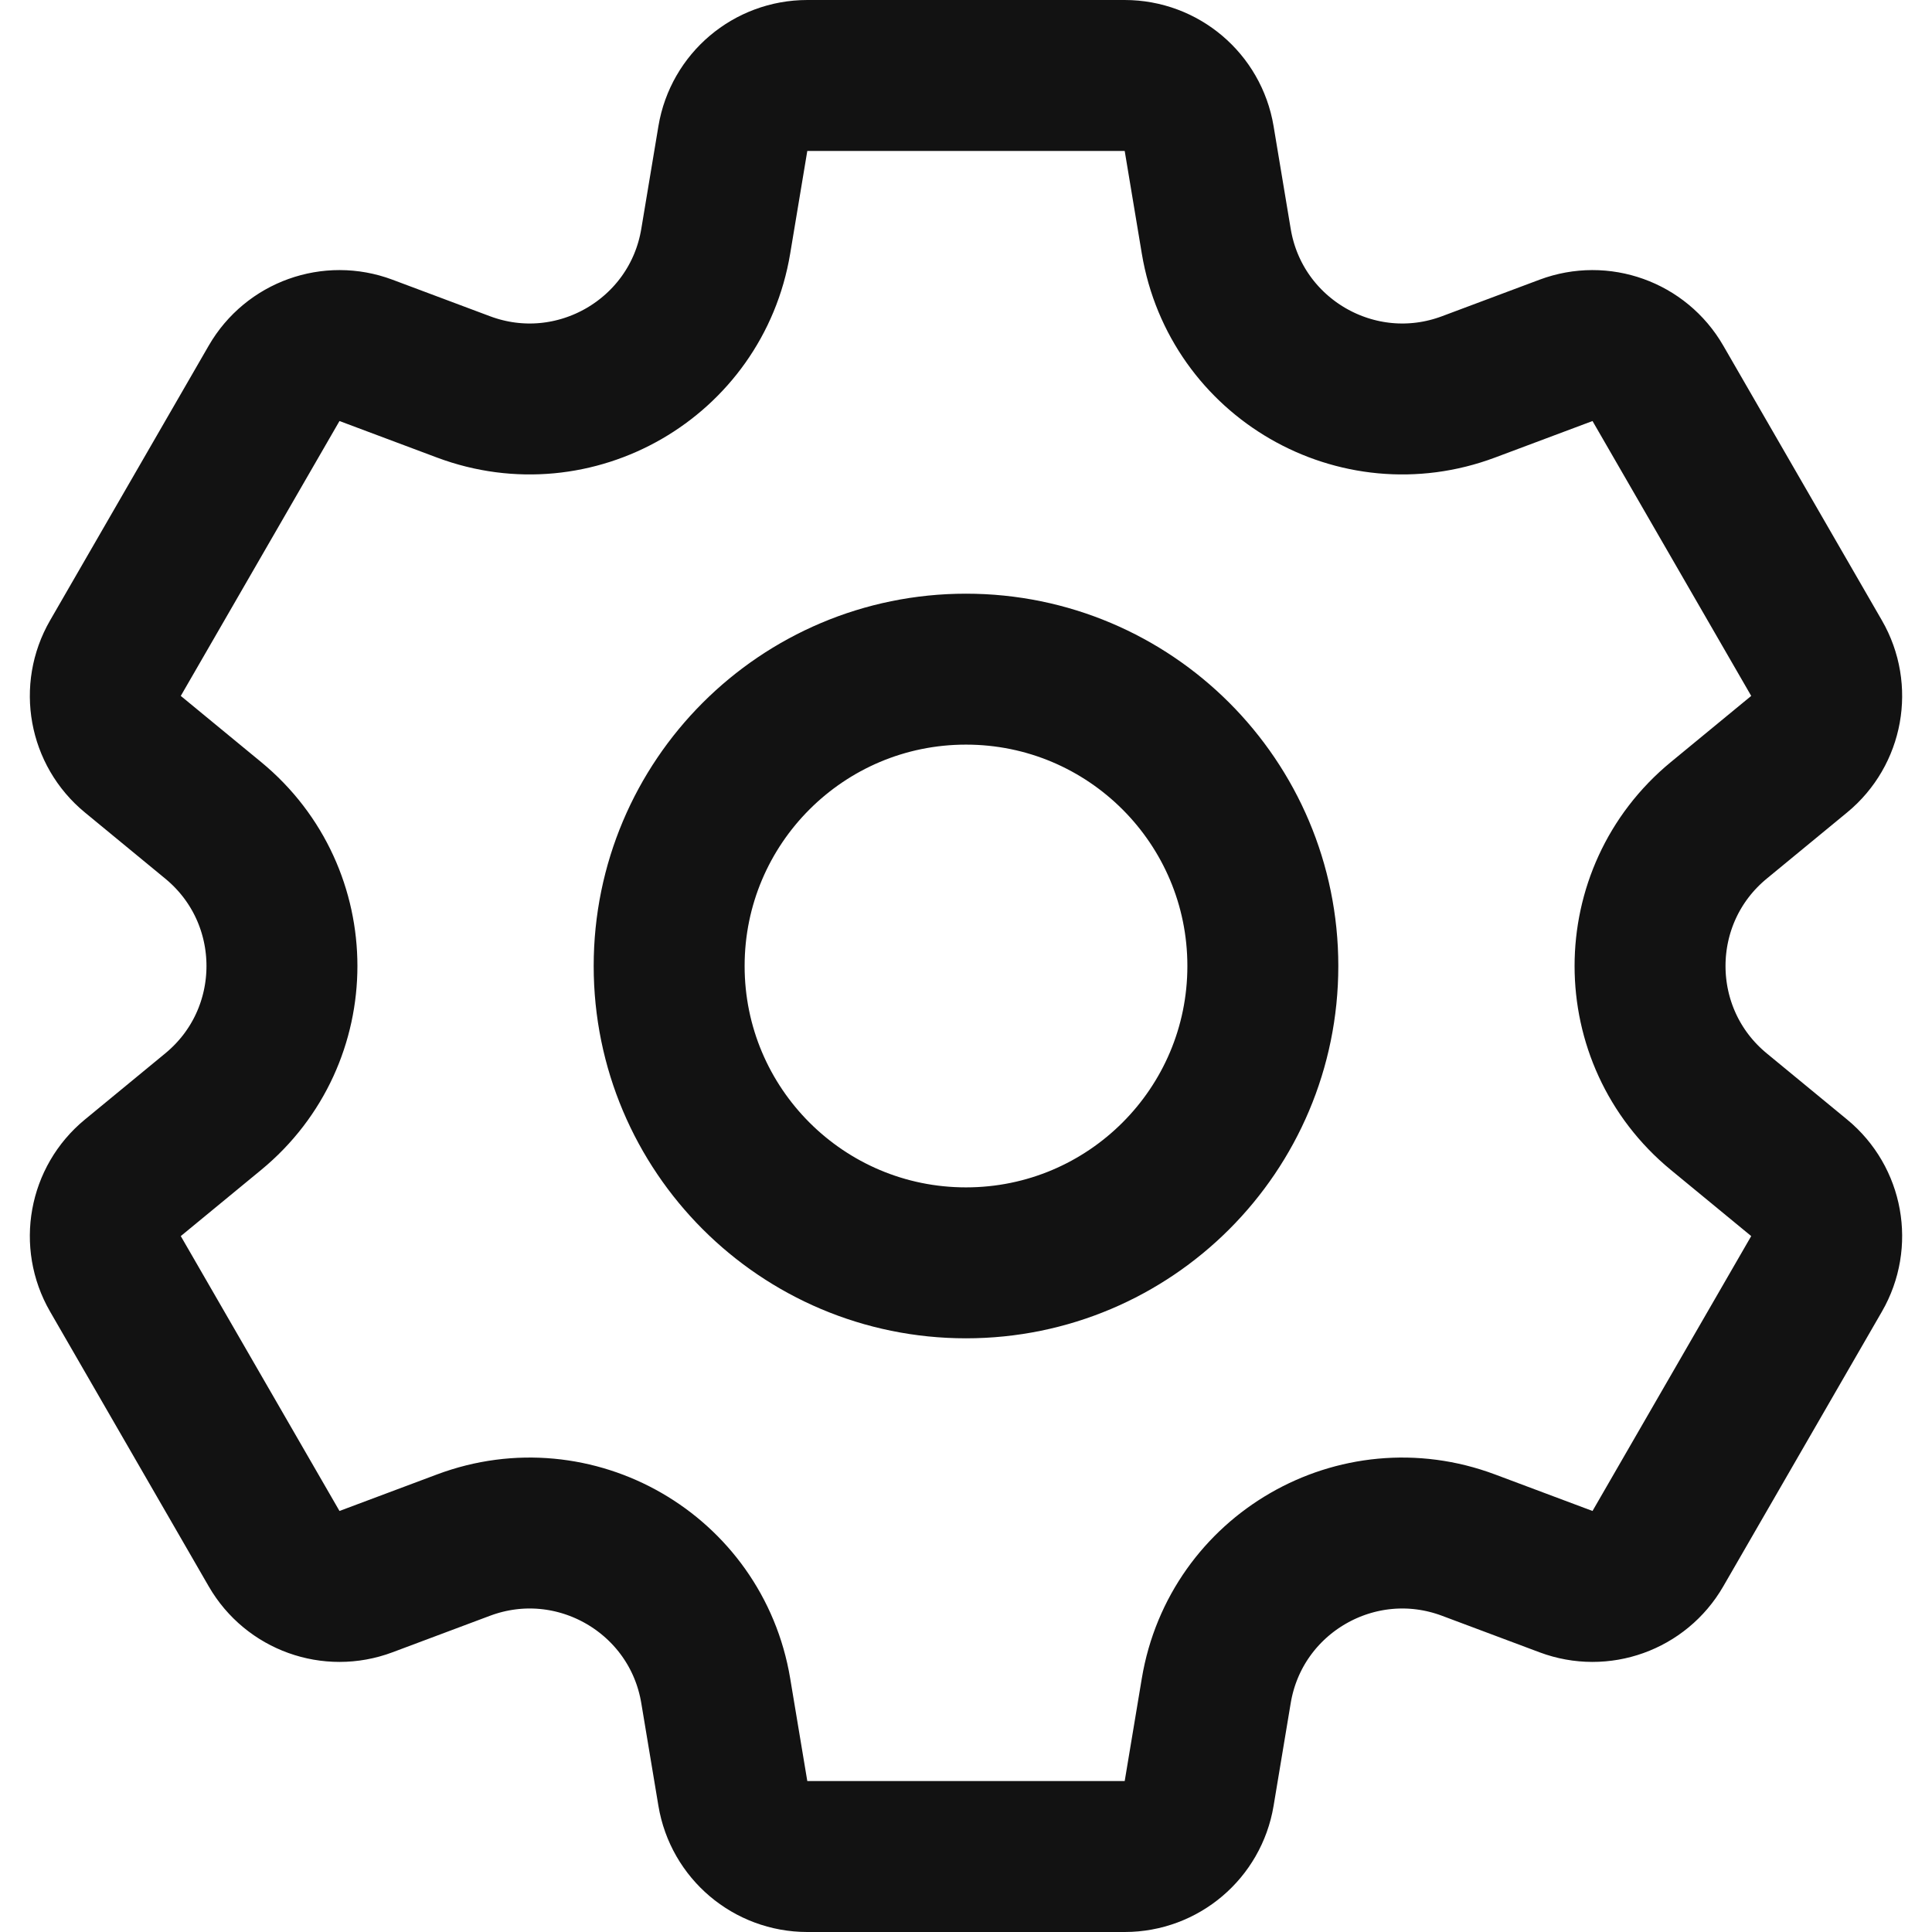
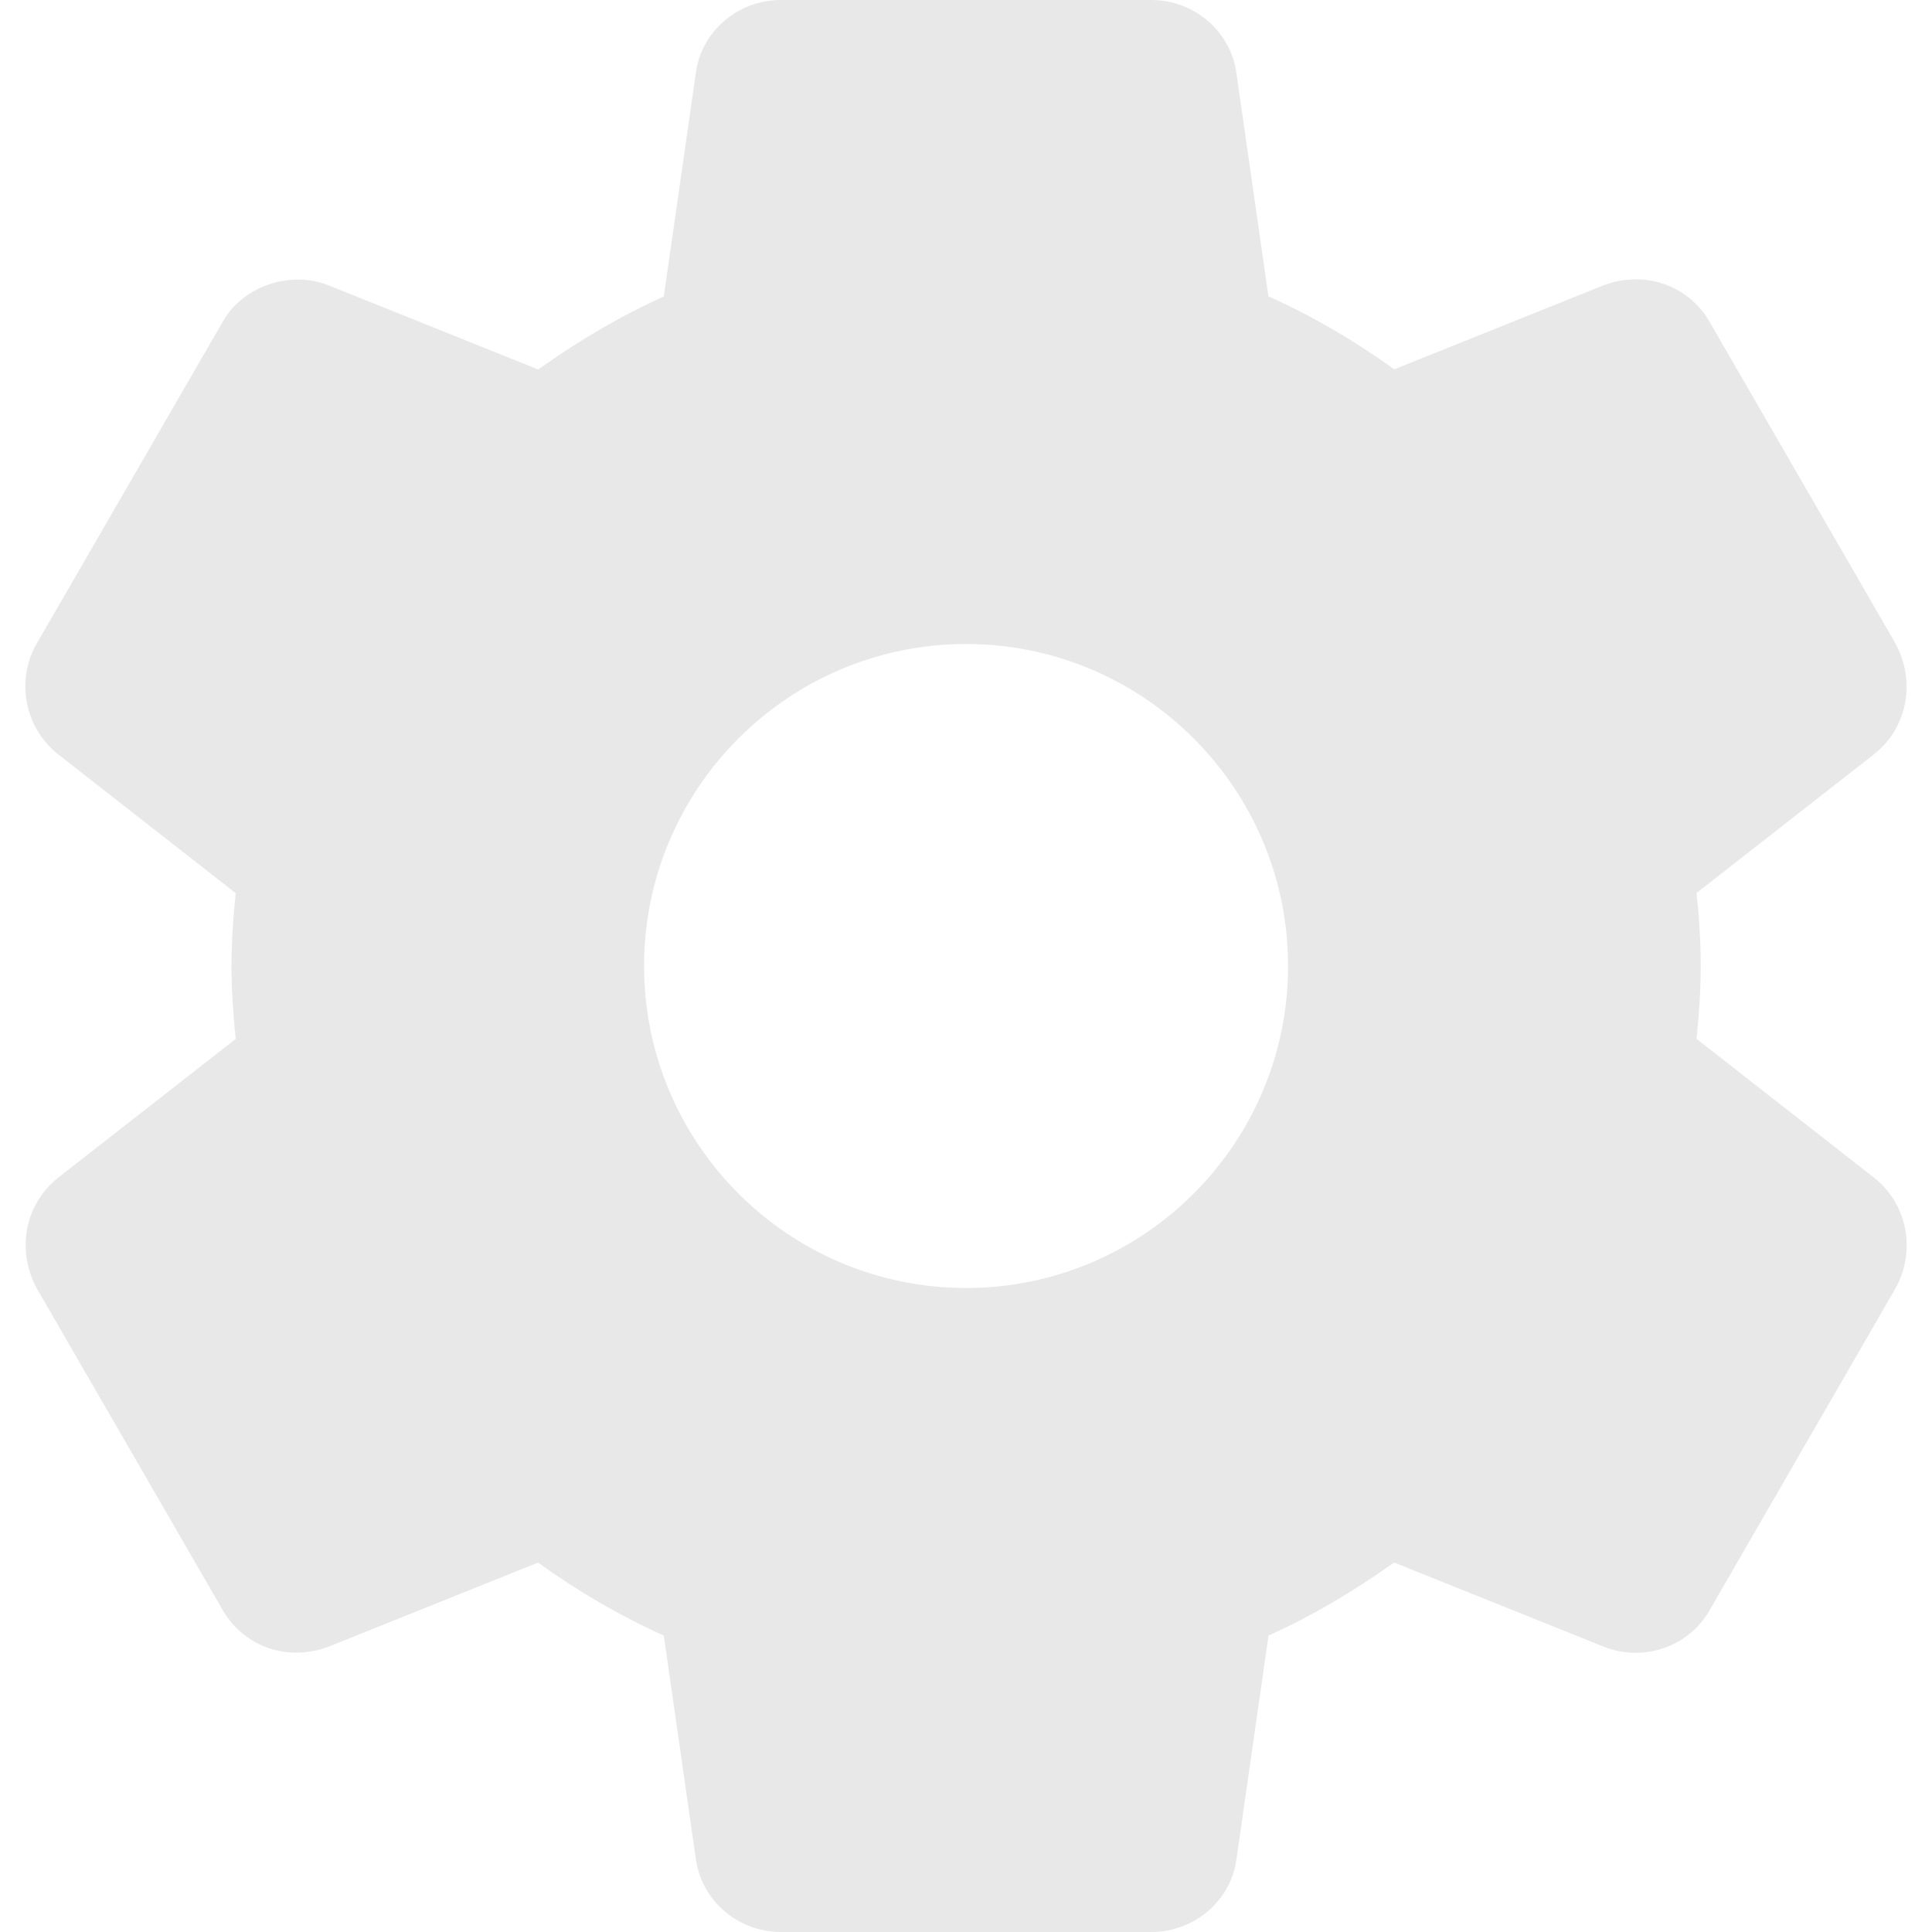
- <svg xmlns="http://www.w3.org/2000/svg" version="1.1" id="svg69" xml:space="preserve" width="682.667" height="682.667" viewBox="0 0 682.667 682.667">
-   <defs id="defs73">
-     <clipPath clipPathUnits="userSpaceOnUse" id="clipPath83">
-       <path d="M 0,512 H 512 V 0 H 0 Z" id="path81" />
-     </clipPath>
-   </defs>
-   <g id="g75" transform="matrix(1.333333,0,0,-1.333333,0,682.6667)">
-     <g id="g77">
-       <g id="g79" clip-path="url(#clipPath83)">
-         <g id="g85" transform="translate(256,334.6665)">
-           <path d="m 0,0 c -43.446,0 -78.667,-35.22 -78.667,-78.667 0,-43.446 35.221,-78.666 78.667,-78.666 43.446,0 78.667,35.22 78.667,78.666 C 78.667,-35.22 43.446,0 0,0 Z m 220.802,-22.53 -21.299,-17.534 c -24.296,-20.001 -24.296,-57.204 0,-77.205 l 21.299,-17.534 c 7.548,-6.214 9.497,-16.974 4.609,-25.441 l -42.057,-72.845 c -4.889,-8.467 -15.182,-12.159 -24.337,-8.729 l -25.835,9.678 c -29.469,11.04 -61.688,-7.561 -66.862,-38.602 l -4.535,-27.213 c -1.607,-9.643 -9.951,-16.712 -19.727,-16.712 h -84.116 c -9.776,0 -18.12,7.069 -19.727,16.712 l -4.536,27.213 c -5.173,31.041 -37.392,49.642 -66.861,38.602 l -25.834,-9.678 c -9.156,-3.43 -19.449,0.262 -24.338,8.729 l -42.057,72.845 c -4.888,8.467 -2.939,19.227 4.609,25.441 l 21.3,17.534 c 24.295,20.001 24.295,57.204 0,77.205 l -21.3,17.534 c -7.548,6.214 -9.497,16.974 -4.609,25.441 l 42.057,72.845 c 4.889,8.467 15.182,12.159 24.338,8.729 l 25.834,-9.678 c 29.469,-11.04 61.688,7.561 66.861,38.602 l 4.536,27.213 c 1.607,9.643 9.951,16.711 19.727,16.711 h 84.116 c 9.776,0 18.12,-7.068 19.727,-16.711 l 4.535,-27.213 c 5.174,-31.041 37.393,-49.642 66.862,-38.602 l 25.835,9.678 c 9.155,3.43 19.448,-0.262 24.337,-8.729 L 225.411,2.911 c 4.888,-8.467 2.939,-19.227 -4.609,-25.441 z" style="fill:none;stroke:#121212;stroke-width:40;stroke-linecap:round;stroke-linejoin:round;stroke-miterlimit:10;stroke-dasharray:none;stroke-opacity:1" id="path87" />
-         </g>
-       </g>
+ <svg xmlns="http://www.w3.org/2000/svg" version="1.1" id="Layer_1" x="0px" y="0px" viewBox="0 0 512 512" style="enable-background:new 0 0 512 512;" xml:space="preserve">
+   <g>
+     <g>
+       <path fill="#e8e8e8" d="M496.659,312.107l-47.061-36.8c0.597-5.675,1.109-12.309,1.109-19.328c0-7.019-0.491-13.653-1.109-19.328l47.104-36.821    c8.747-6.912,11.136-19.179,5.568-29.397L453.331,85.76c-5.227-9.557-16.683-14.464-28.309-10.176l-55.531,22.293    c-10.645-7.68-21.803-14.165-33.344-19.349l-8.448-58.901C326.312,8.448,316.584,0,305.086,0h-98.133    c-11.499,0-21.205,8.448-22.571,19.456l-8.469,59.115c-11.179,5.035-22.165,11.435-33.28,19.349l-55.68-22.357    C76.52,71.531,64.04,76.053,58.856,85.568L9.854,170.347c-5.781,9.771-3.392,22.464,5.547,29.547l47.061,36.8    c-0.747,7.189-1.109,13.44-1.109,19.307s0.363,12.117,1.109,19.328l-47.104,36.821c-8.747,6.933-11.115,19.2-5.547,29.397    l48.939,84.672c5.227,9.536,16.576,14.485,28.309,10.176l55.531-22.293c10.624,7.659,21.781,14.144,33.323,19.349l8.448,58.88    C185.747,503.552,195.454,512,206.974,512h98.133c11.499,0,21.227-8.448,22.592-19.456l8.469-59.093    c11.179-5.056,22.144-11.435,33.28-19.371l55.68,22.357c2.688,1.045,5.483,1.579,8.363,1.579c8.277,0,15.893-4.523,19.733-11.563    l49.152-85.12C507.838,331.349,505.448,319.083,496.659,312.107z M256.019,341.333c-47.061,0-85.333-38.272-85.333-85.333    s38.272-85.333,85.333-85.333s85.333,38.272,85.333,85.333S303.08,341.333,256.019,341.333z" />
    </g>
  </g>
+   <g>
+ </g>
+   <g>
+ </g>
+   <g>
+ </g>
+   <g>
+ </g>
+   <g>
+ </g>
+   <g>
+ </g>
+   <g>
+ </g>
+   <g>
+ </g>
+   <g>
+ </g>
+   <g>
+ </g>
+   <g>
+ </g>
+   <g>
+ </g>
+   <g>
+ </g>
+   <g>
+ </g>
+   <g>
+ </g>
</svg>
